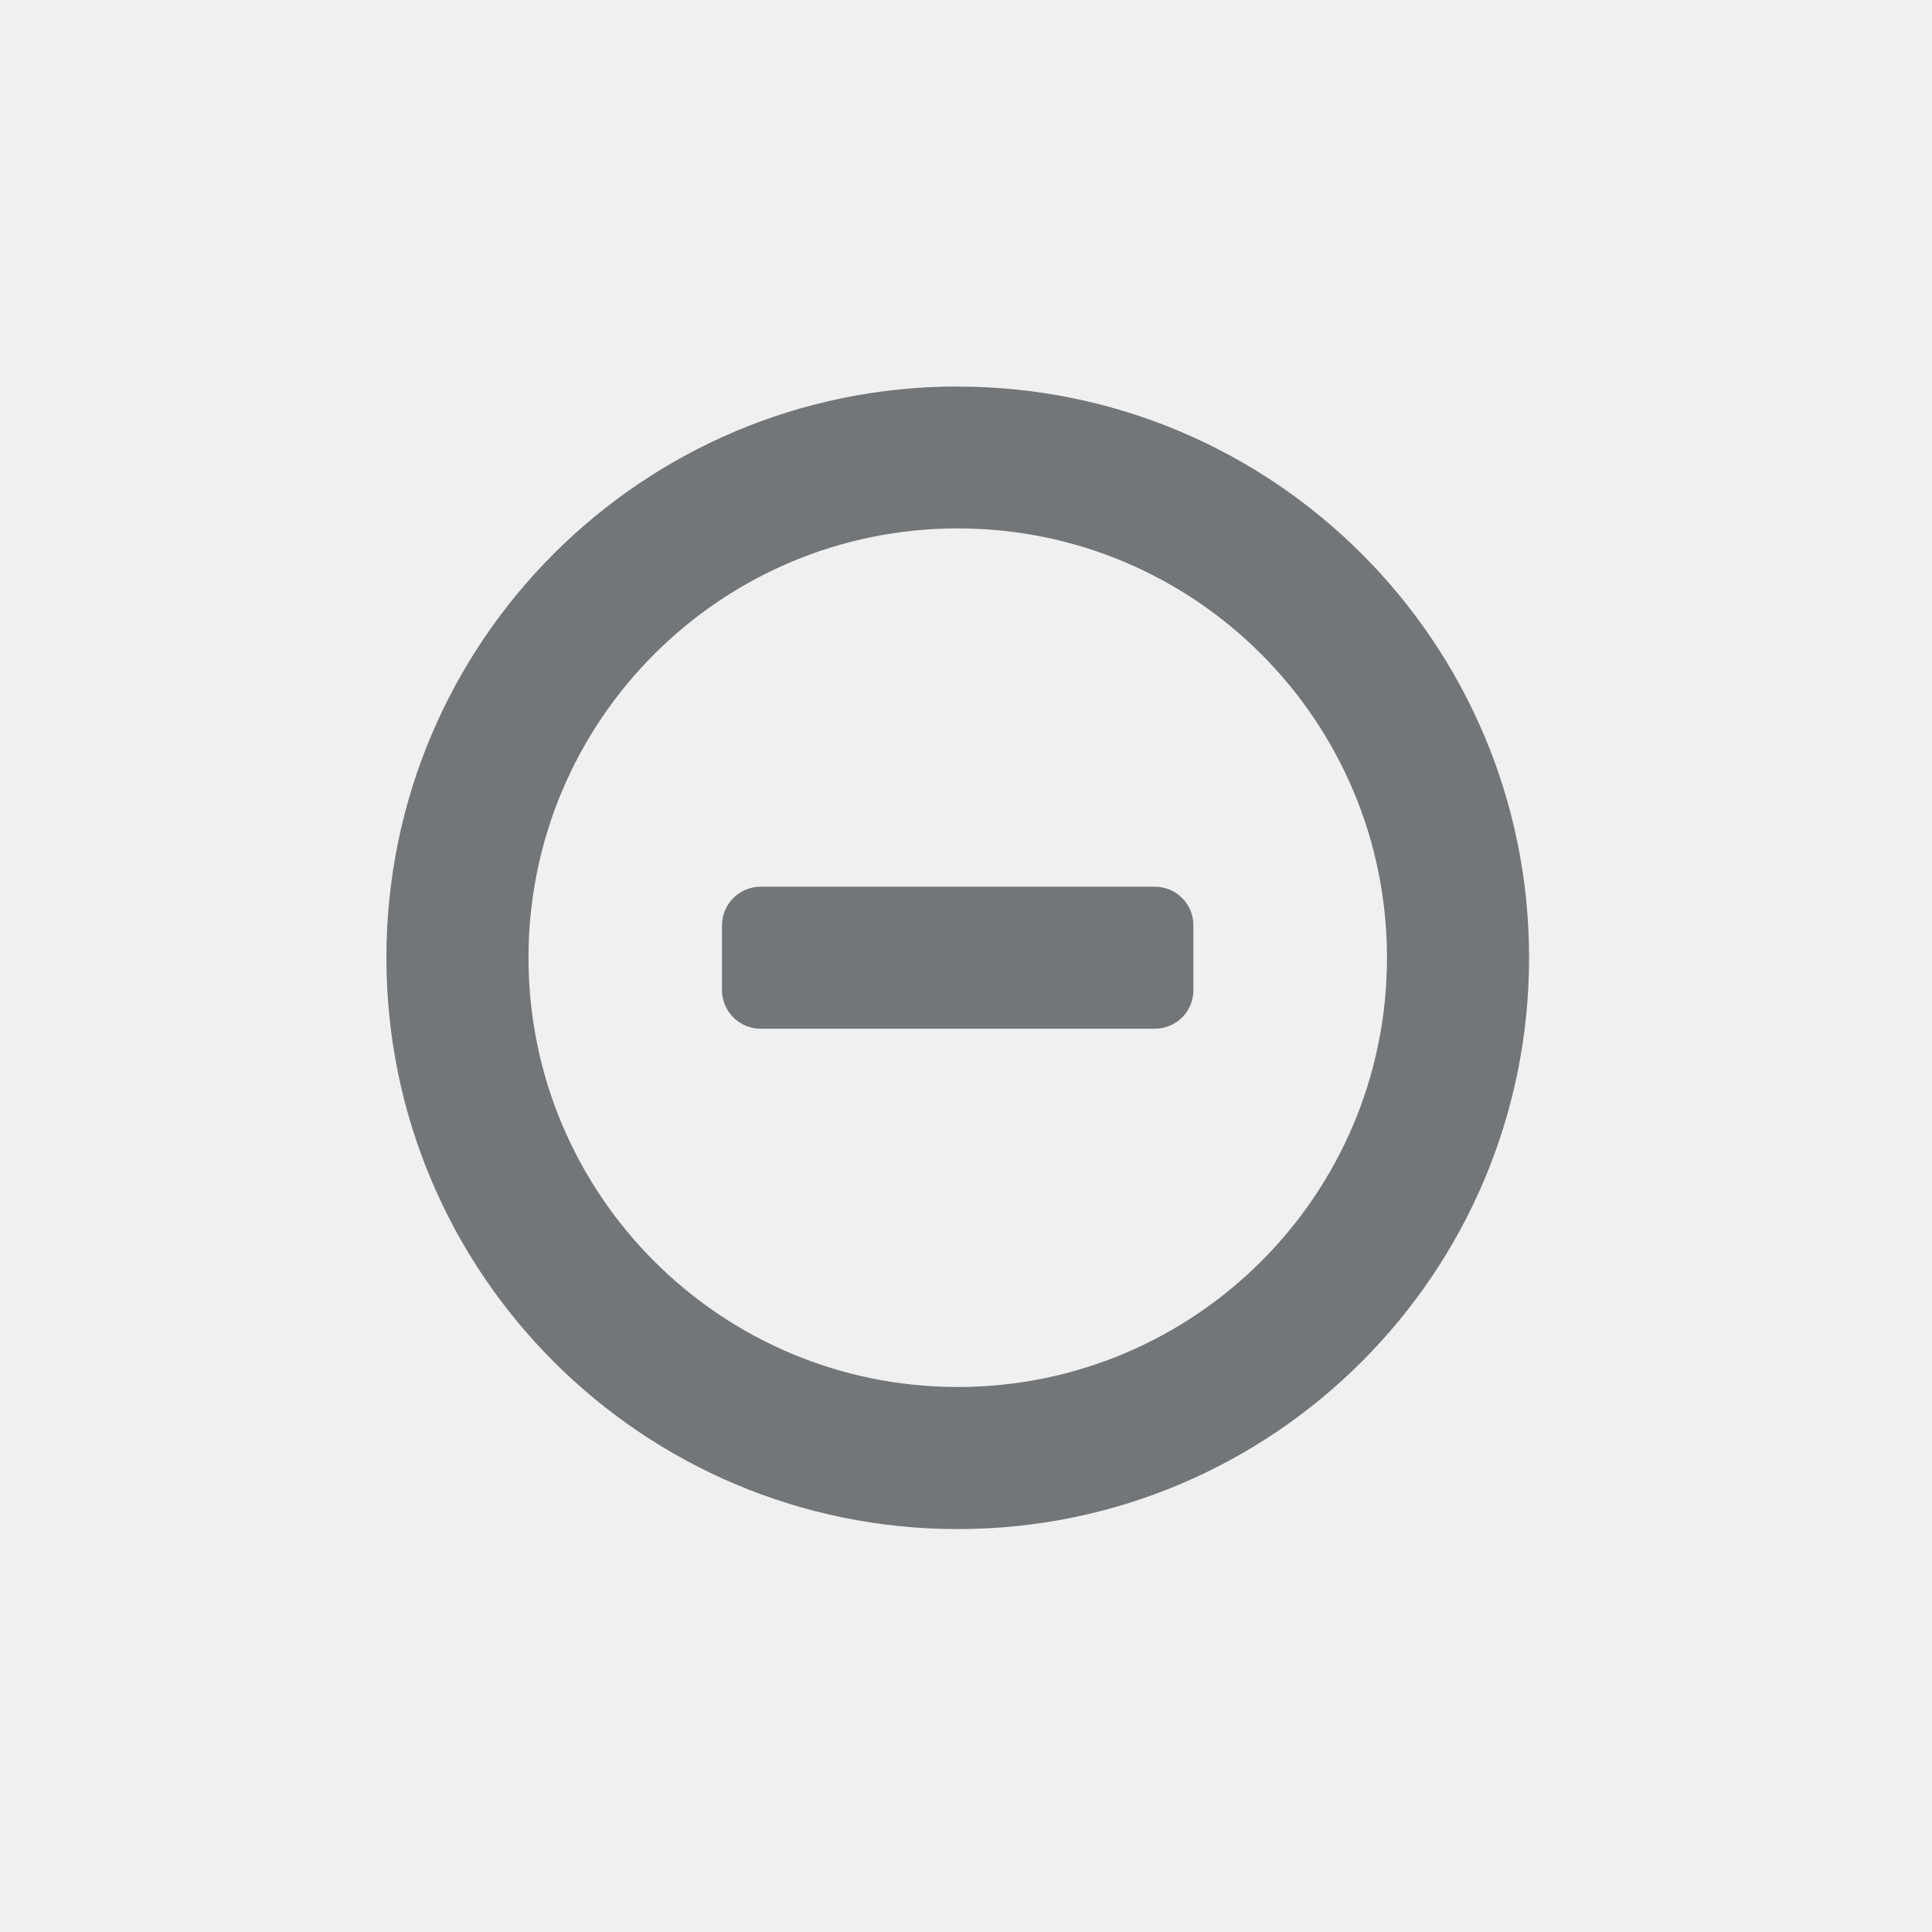
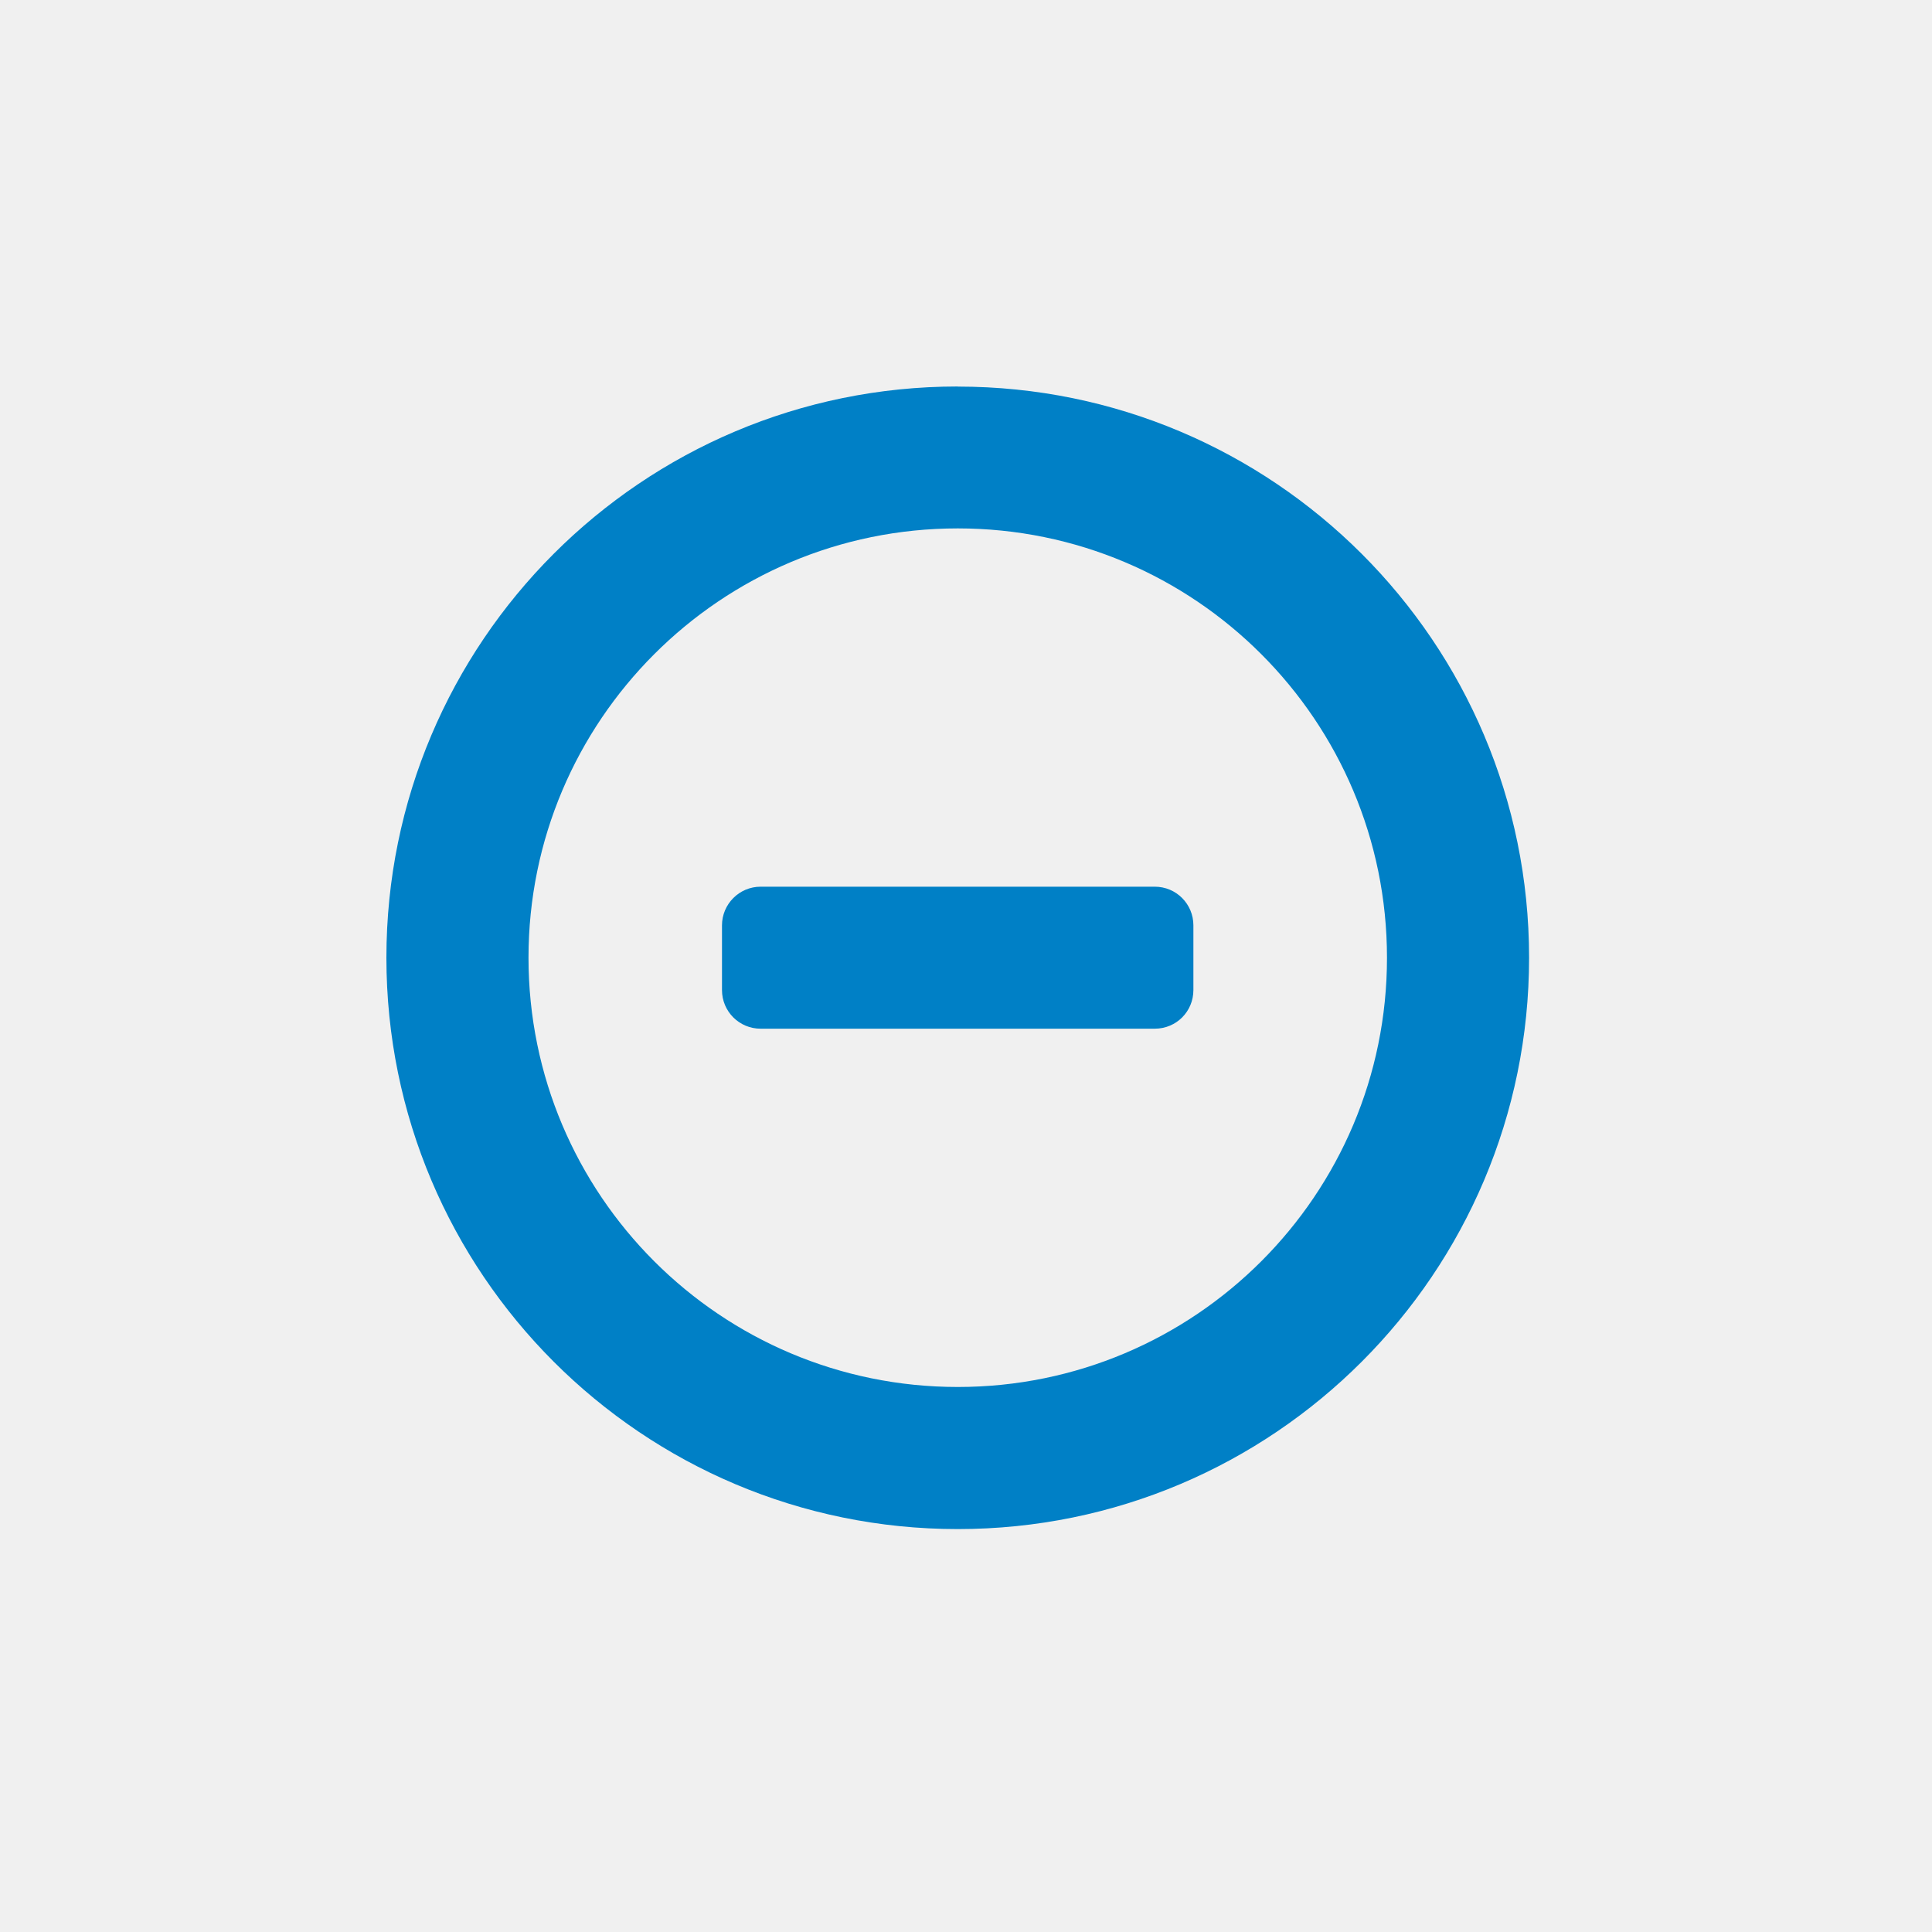
<svg xmlns="http://www.w3.org/2000/svg" width="20" height="20" viewBox="0 0 20 20">
  <g fill="none" fill-rule="evenodd">
-     <path fill="#FFF" fill-opacity="0" d="M0 0H20V20H0z" />
-     <g fill="#727679">
-       <path d="M5.915 10.358c-2.455 0-4.444-1.989-4.444-4.444 0-2.453 1.989-4.444 4.444-4.444 2.454 0 4.443 1.99 4.443 4.445s-1.99 4.443-4.443 4.443m0-10.357C2.648 0 0 2.648 0 5.914c0 3.267 2.648 5.915 5.915 5.915 3.266 0 5.914-2.649 5.914-5.915S9.18.002 5.915.002" transform="translate(4 4)" />
-       <path d="M3.874 5.179c-.221 0-.4.18-.4.4v.67c0 .222.179.4.4.4h4.08c.223 0 .4-.178.4-.4v-.67c0-.22-.177-.4-.4-.4h-4.08z" transform="translate(4 4)" />
+     <g>
+       <g>
+         <g>
+           <path fill="#FFF" fill-opacity="0" d="M0 0H20V20H0z" transform="translate(-1538 -232) translate(1451 232) translate(87)" />
+           <g fill="#0080C6">
+             <path d="M5.915 10.358c-2.455 0-4.444-1.989-4.444-4.444 0-2.453 1.989-4.444 4.444-4.444 2.454 0 4.443 1.99 4.443 4.445s-1.99 4.443-4.443 4.443m0-10.357C2.648 0 0 2.648 0 5.914c0 3.267 2.648 5.915 5.915 5.915 3.266 0 5.914-2.649 5.914-5.915S9.18.002 5.915.002" transform="translate(-1538 -232) translate(1451 232) translate(87) translate(4 4)" />
+             <path d="M3.874 5.179c-.221 0-.4.18-.4.4v.67c0 .222.179.4.4.4h4.08c.223 0 .4-.178.4-.4v-.67c0-.22-.177-.4-.4-.4h-4.08z" transform="translate(-1538 -232) translate(1451 232) translate(87) translate(4 4)" />
+           </g>
+         </g>
+       </g>
    </g>
  </g>
</svg>
